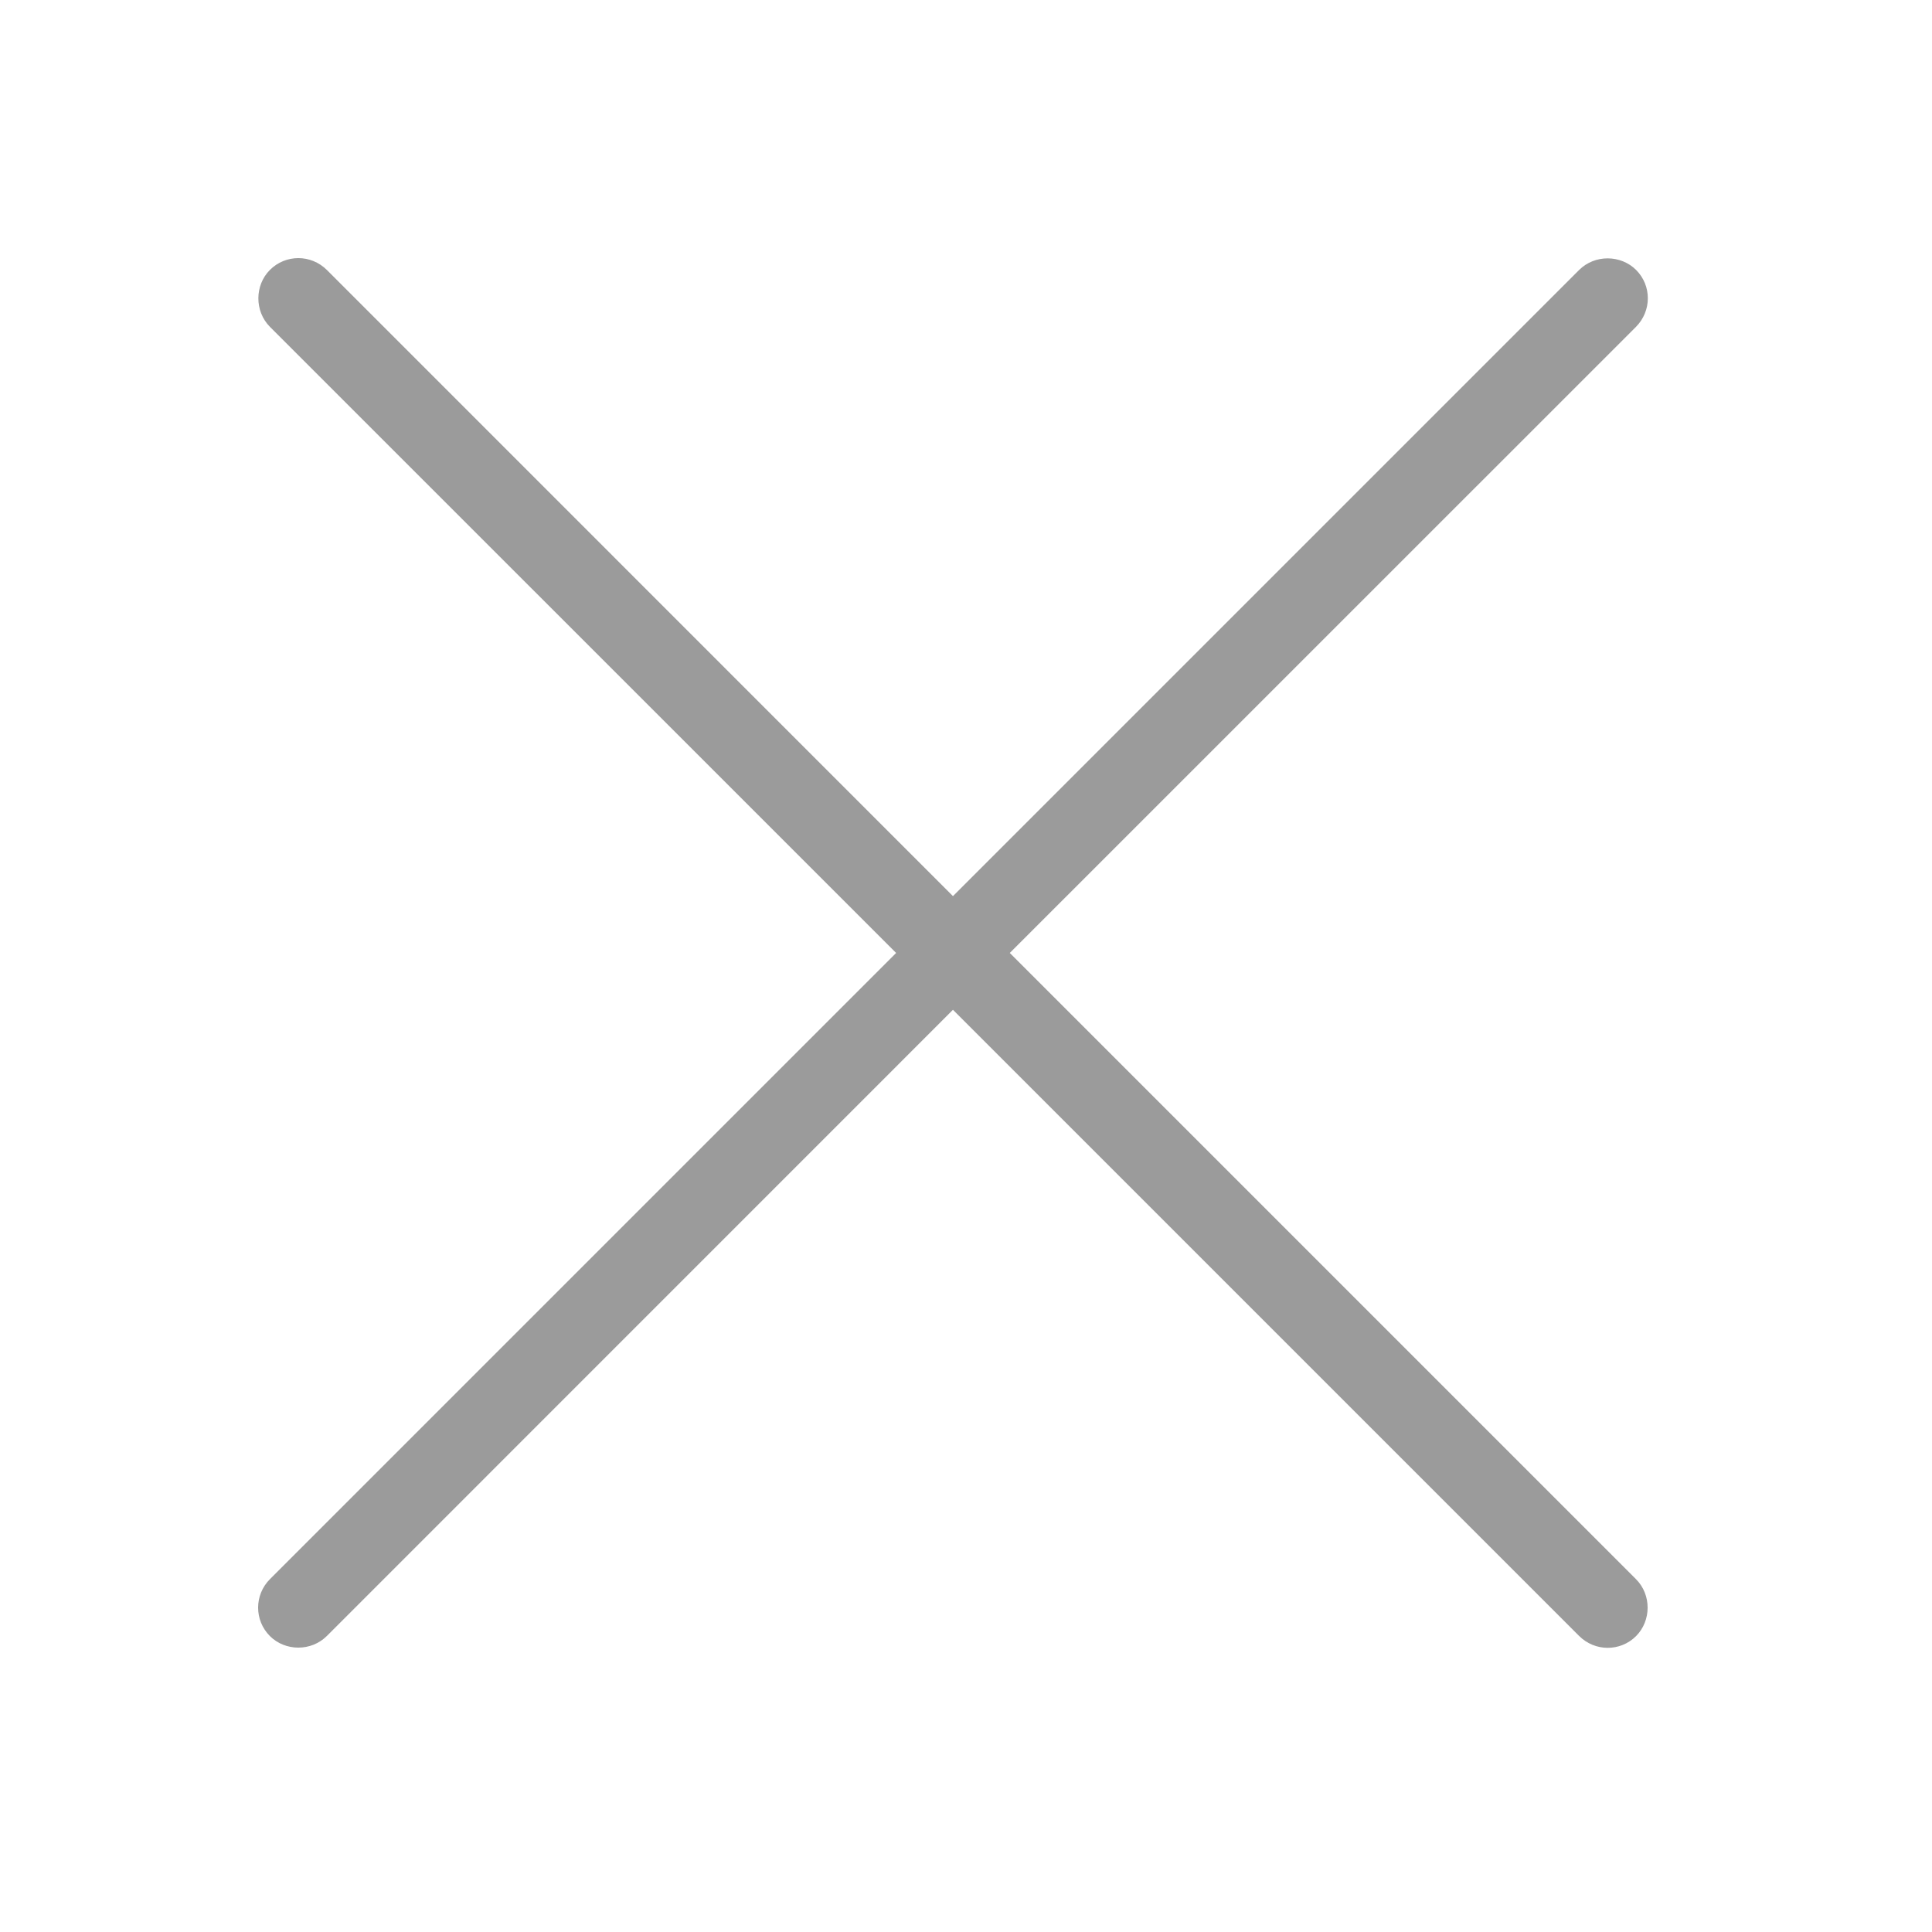
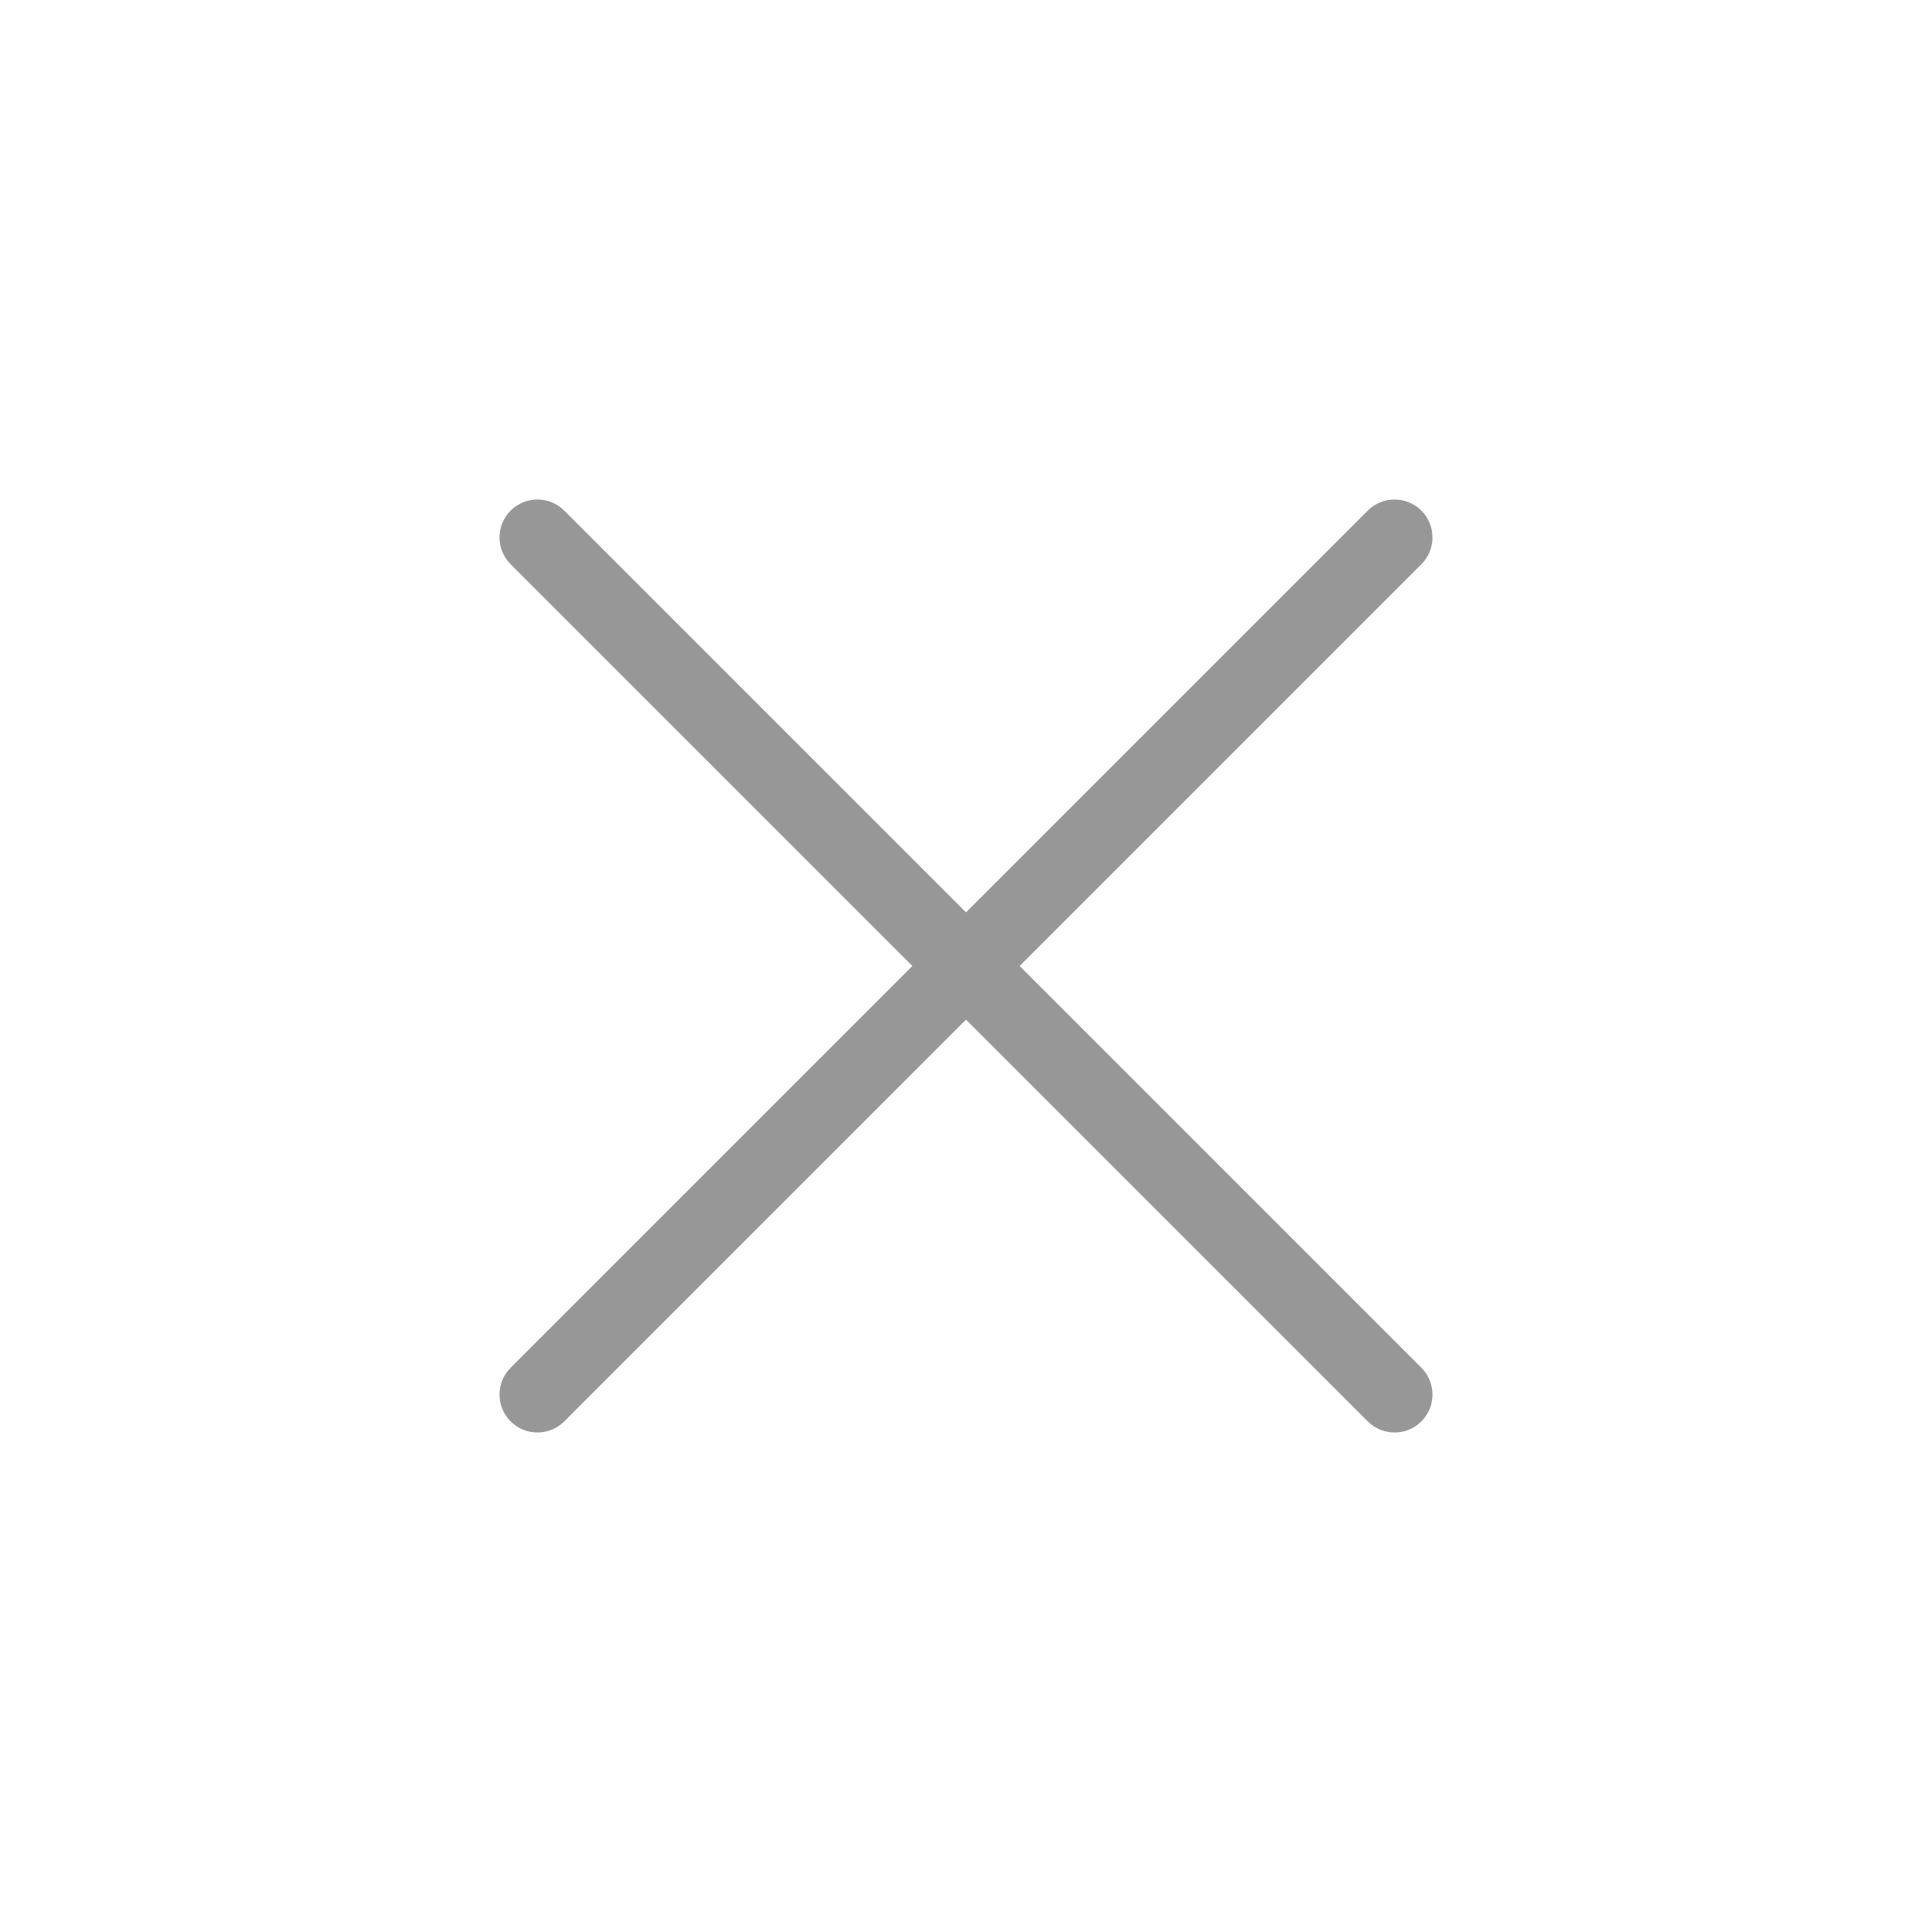
- <svg xmlns="http://www.w3.org/2000/svg" width="24px" height="24px" viewBox="0 0 24 24" version="1.1">
-   <defs />
-   <g id="zhiren_icon" stroke="none" stroke-width="1" fill="none" fill-rule="evenodd">
-     <g id="Main" transform="translate(3, 3)" fill="#9B9B9B">
-       <path d="M8.838,8.132 L1.061,0.354 C0.863,0.157 0.548,0.158 0.353,0.353 C0.164,0.542 0.159,0.865 0.354,1.061 L8.132,8.838 L0.354,16.616 C0.157,16.813 0.158,17.129 0.353,17.324 C0.542,17.513 0.865,17.518 1.061,17.322 L8.838,9.544 L16.616,17.322 C16.813,17.519 17.129,17.519 17.324,17.324 C17.513,17.134 17.518,16.812 17.322,16.616 L9.544,8.838 L17.322,1.061 C17.519,0.863 17.519,0.548 17.324,0.353 C17.134,0.164 16.812,0.159 16.616,0.354 L8.838,8.132 Z" id="Close" />
-     </g>
-   </g>
+ <svg xmlns="http://www.w3.org/2000/svg" width="24" height="24" viewBox="0 0 24 24">
+   <path fill="#979797" d="M12.471,11.529 L12.471,4.471 L12.471,4.471 C12.471,4.211 12.26,4 12,4 C11.74,4 11.529,4.211 11.529,4.471 L11.529,4.471 L11.529,11.529 L4.471,11.529 L4.471,11.529 C4.211,11.529 4,11.74 4,12 C4,12.26 4.211,12.471 4.471,12.471 L4.471,12.471 L11.529,12.471 L11.529,19.529 C11.529,19.789 11.74,20 12,20 C12.26,20 12.471,19.789 12.471,19.529 L12.471,12.471 L19.529,12.471 C19.789,12.471 20,12.26 20,12 C20,11.74 19.789,11.529 19.529,11.529 L12.471,11.529 Z" transform="rotate(45 12 12)" />
</svg>
